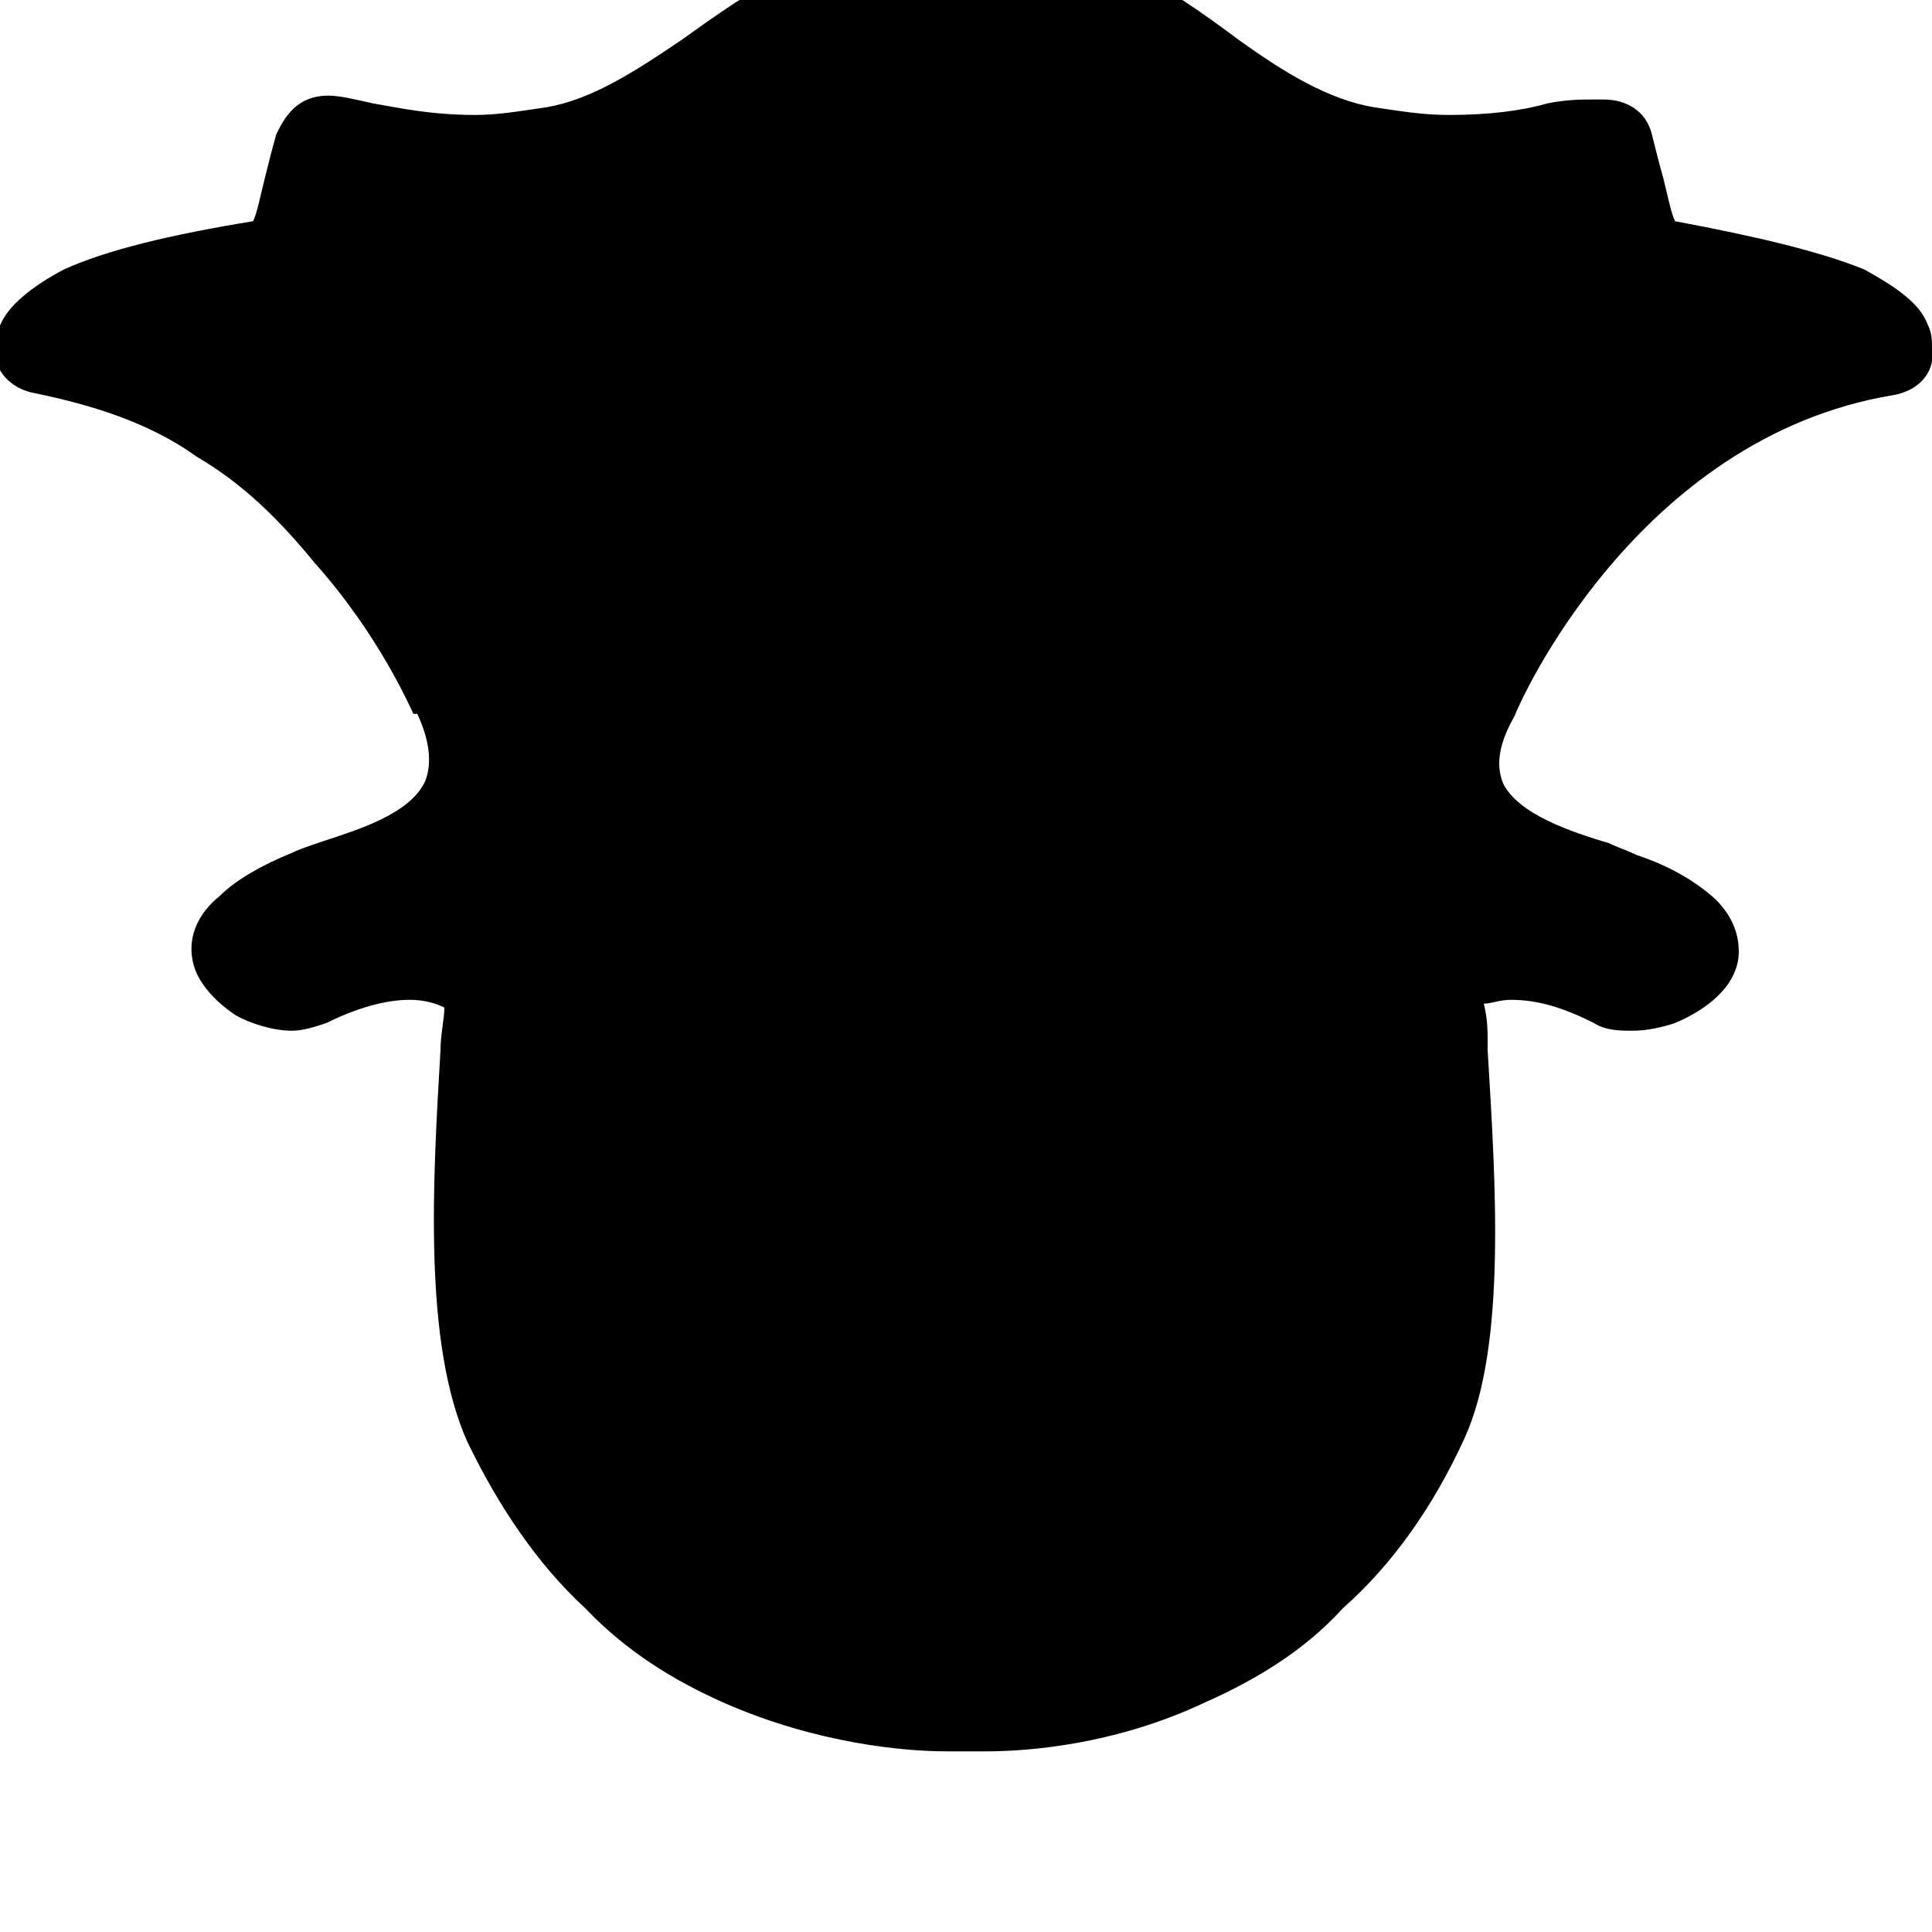
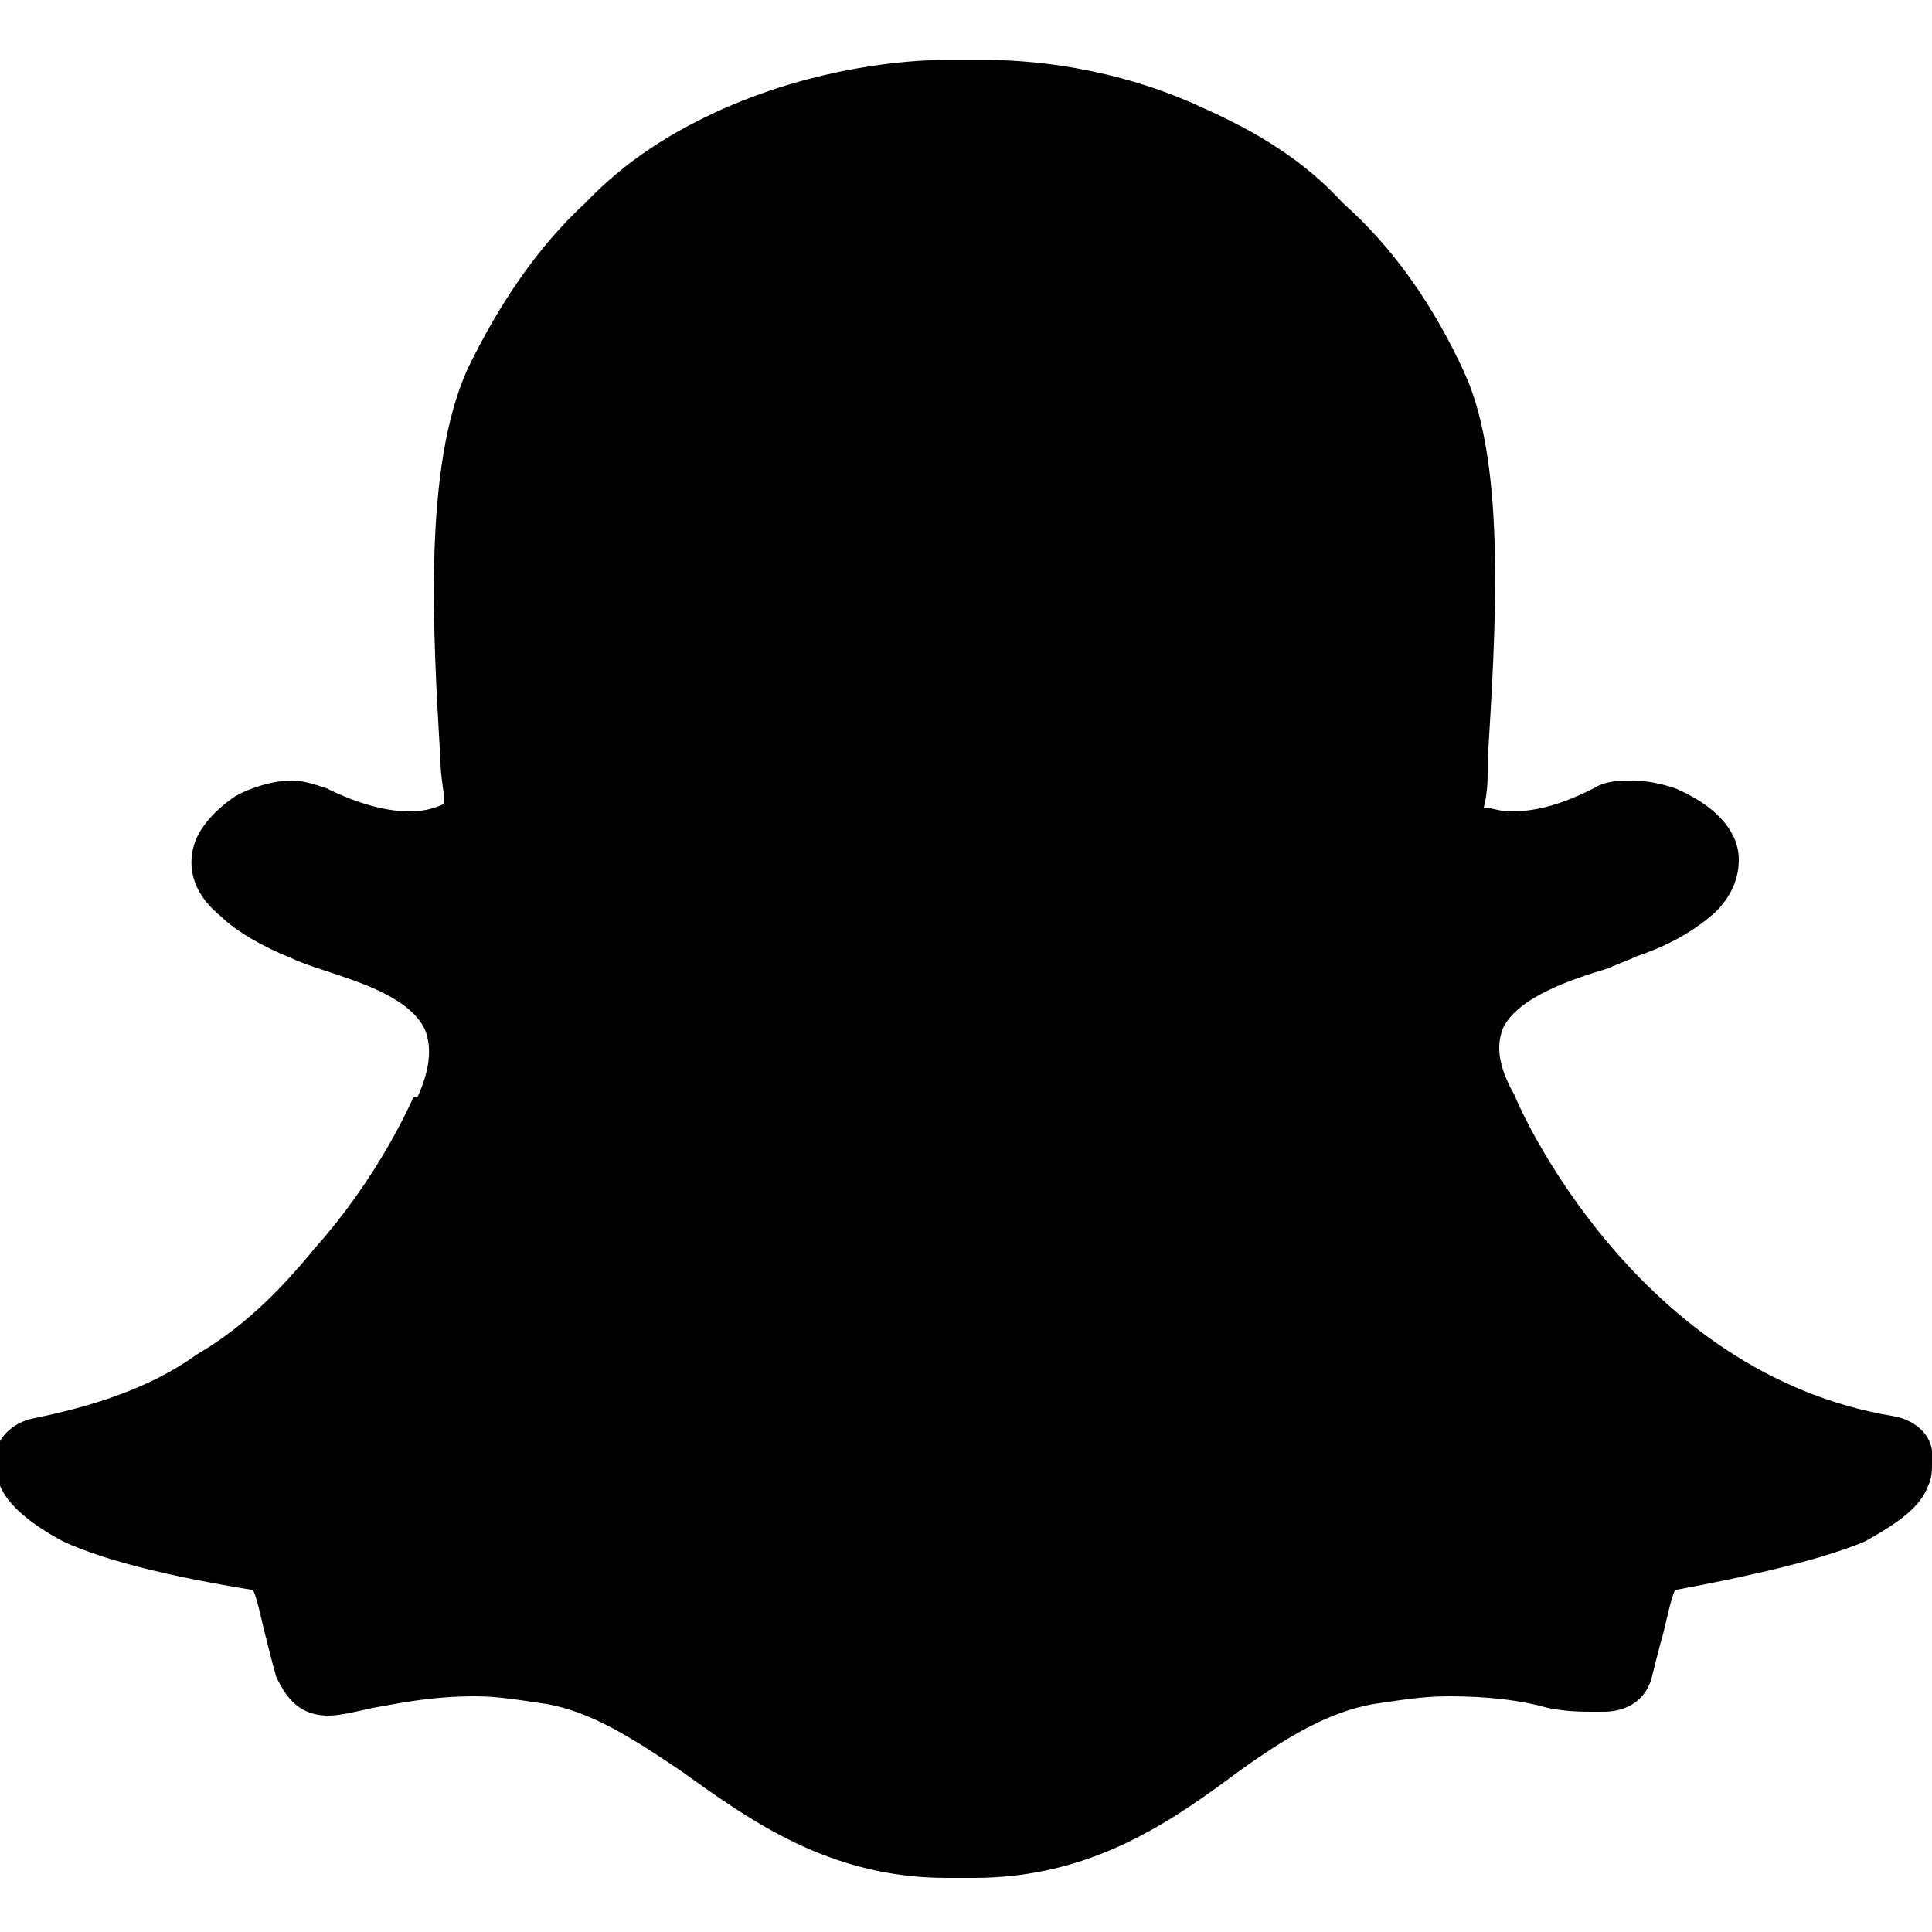
<svg xmlns="http://www.w3.org/2000/svg" viewBox="0 0 1024 1024" role="img" aria-labelledby="snapchat-title">
-   <path fill="currentColor" d="M1003.52 209.408c-136.192 22.528-198.656 163.84-200.704 169.984-8.192 14.336-10.24 25.6-6.144 35.84 8.192 16.384 35.84 25.6 56.32 31.744 4.096 2.048 10.24 4.096 14.336 6.144 18.432 6.144 31.744 14.336 41.984 23.552 10.24 10.24 12.288 20.48 12.288 27.648 0 16.384-14.336 29.696-33.792 37.888-6.144 2.048-14.336 4.096-22.528 4.096-6.144 0-14.336 0-20.48-4.096-16.384-8.192-29.696-12.288-44.032-12.288-6.144 0-10.24 2.048-14.336 2.048 2.048 8.192 2.048 14.336 2.048 20.48v4.096c4.096 68.608 10.24 156.672-12.288 205.824-16.384 35.84-37.888 66.56-64.512 90.112-20.48 22.528-46.08 37.888-73.728 50.176-48.128 22.528-94.208 25.6-115.712 25.6-2.048 0-2.048 0-2.048 0-6.144 0-18.432 0-18.432 0-22.528 0-68.608-4.096-117.76-25.6-27.648-12.288-52.224-27.648-73.728-50.176-25.6-23.552-46.08-54.272-62.464-88.064-23.552-52.224-18.432-138.24-14.336-207.872 0-8.192 2.048-16.384 2.048-22.528-4.096-2.048-10.24-4.096-18.432-4.096-12.288 0-27.648 4.096-44.032 12.288-6.144 2.048-12.288 4.096-18.432 4.096-10.24 0-22.528-4.096-29.696-8.192-12.288-8.192-20.48-18.432-22.528-27.648-2.048-8.192-2.048-22.528 14.336-35.84 8.192-8.192 22.528-16.384 37.888-22.528 4.096-2.048 10.24-4.096 16.384-6.144 18.432-6.144 46.08-14.336 54.272-31.744 4.096-10.24 2.048-22.528-4.096-35.84-2.048 0-2.048 0-2.048 0-2.048-4.096-18.432-41.984-52.224-79.872-18.432-22.528-37.888-41.984-62.464-56.32-25.6-18.432-56.32-27.648-86.016-33.792-12.288-2.048-22.528-12.288-20.48-23.552 0-4.096 0-8.192 2.048-12.288 4.096-10.24 16.384-20.48 33.792-29.696 22.528-10.24 56.32-18.432 100.352-25.6 2.048-4.096 4.096-14.336 6.144-22.528s4.096-16.384 6.144-23.552c4.096-8.192 10.24-20.48 27.648-20.48 6.144 0 14.336 2.048 23.552 4.096 12.288 2.048 29.696 6.144 54.272 6.144 12.288 0 23.552-2.048 37.888-4.096 23.552-4.096 46.08-18.432 71.68-35.84 35.84-25.6 77.824-56.32 140.288-56.32 2.048 0 4.096 0 6.144 0s4.096 0 8.192 0c62.464 0 104.448 29.696 140.288 56.32 25.6 18.432 48.128 31.744 71.68 35.84 14.336 2.048 25.6 4.096 39.936 4.096 20.48 0 37.888-2.048 52.224-6.144 10.24-2.048 18.432-2.048 23.552-2.048h6.144c12.288 0 22.528 6.144 25.6 18.432 2.048 8.192 4.096 16.384 6.144 23.552 2.048 8.192 4.096 18.432 6.144 22.528 44.032 8.192 77.824 16.384 100.352 25.6 18.432 10.24 29.696 18.432 33.792 29.696 2.048 4.096 2.048 8.192 2.048 12.288 2.048 13.312-8.192 22.528-20.48 24.576z" />
+   <path fill="currentColor" d="M1003.52 750.592c-136.192-22.528-198.656-163.84-200.704-169.984-8.192-14.336-10.24-25.6-6.144-35.84 8.192-16.384 35.84-25.6 56.32-31.744 4.096-2.048 10.24-4.096 14.336-6.144 18.432-6.144 31.744-14.336 41.984-23.552 10.24-10.24 12.288-20.48 12.288-27.648 0-16.384-14.336-29.696-33.792-37.888-6.144-2.048-14.336-4.096-22.528-4.096-6.144 0-14.336 0-20.48 4.096-16.384 8.192-29.696 12.288-44.032 12.288-6.144 0-10.24-2.048-14.336-2.048 2.048-8.192 2.048-14.336 2.048-20.48v-4.096c4.096-68.608 10.24-156.672-12.288-205.824-16.384-35.84-37.888-66.56-64.512-90.112-20.48-22.528-46.080-37.888-73.728-50.176-48.128-22.528-94.208-25.6-115.712-25.6-2.048 0-2.048 0-2.048 0-6.144 0-18.432 0-18.432 0-22.528 0-68.608 4.096-117.76 25.6-27.648 12.288-52.224 27.648-73.728 50.176-25.6 23.552-46.080 54.272-62.464 88.064-23.552 52.224-18.432 138.24-14.336 207.872 0 8.192 2.048 16.384 2.048 22.528-4.096 2.048-10.24 4.096-18.432 4.096-12.288 0-27.648-4.096-44.032-12.288-6.144-2.048-12.288-4.096-18.432-4.096-10.24 0-22.528 4.096-29.696 8.192-12.288 8.192-20.48 18.432-22.528 27.648-2.048 8.192-2.048 22.528 14.336 35.84 8.192 8.192 22.528 16.384 37.888 22.528 4.096 2.048 10.24 4.096 16.384 6.144 18.432 6.144 46.080 14.336 54.272 31.744 4.096 10.24 2.048 22.528-4.096 35.84-2.048 0-2.048 0-2.048 0-2.048 4.096-18.432 41.984-52.224 79.872-18.432 22.528-37.888 41.984-62.464 56.32-25.6 18.432-56.32 27.648-86.016 33.792-12.288 2.048-22.528 12.288-20.48 23.552 0 4.096 0 8.192 2.048 12.288 4.096 10.24 16.384 20.48 33.792 29.696 22.528 10.24 56.32 18.432 100.352 25.6 2.048 4.096 4.096 14.336 6.144 22.528s4.096 16.384 6.144 23.552c4.096 8.192 10.24 20.48 27.648 20.48 6.144 0 14.336-2.048 23.552-4.096 12.288-2.048 29.696-6.144 54.272-6.144 12.288 0 23.552 2.048 37.888 4.096 23.552 4.096 46.080 18.432 71.68 35.84 35.84 25.6 77.824 56.32 140.288 56.32 2.048 0 4.096 0 6.144 0s4.096 0 8.192 0c62.464 0 104.448-29.696 140.288-56.32 25.6-18.432 48.128-31.744 71.68-35.84 14.336-2.048 25.6-4.096 39.936-4.096 20.48 0 37.888 2.048 52.224 6.144 10.24 2.048 18.432 2.048 23.552 2.048h6.144c12.288 0 22.528-6.144 25.6-18.432 2.048-8.192 4.096-16.384 6.144-23.552 2.048-8.192 4.096-18.432 6.144-22.528 44.032-8.192 77.824-16.384 100.352-25.6 18.432-10.24 29.696-18.432 33.792-29.696 2.048-4.096 2.048-8.192 2.048-12.288 2.048-13.312-8.192-22.528-20.48-24.576z" />
</svg>
